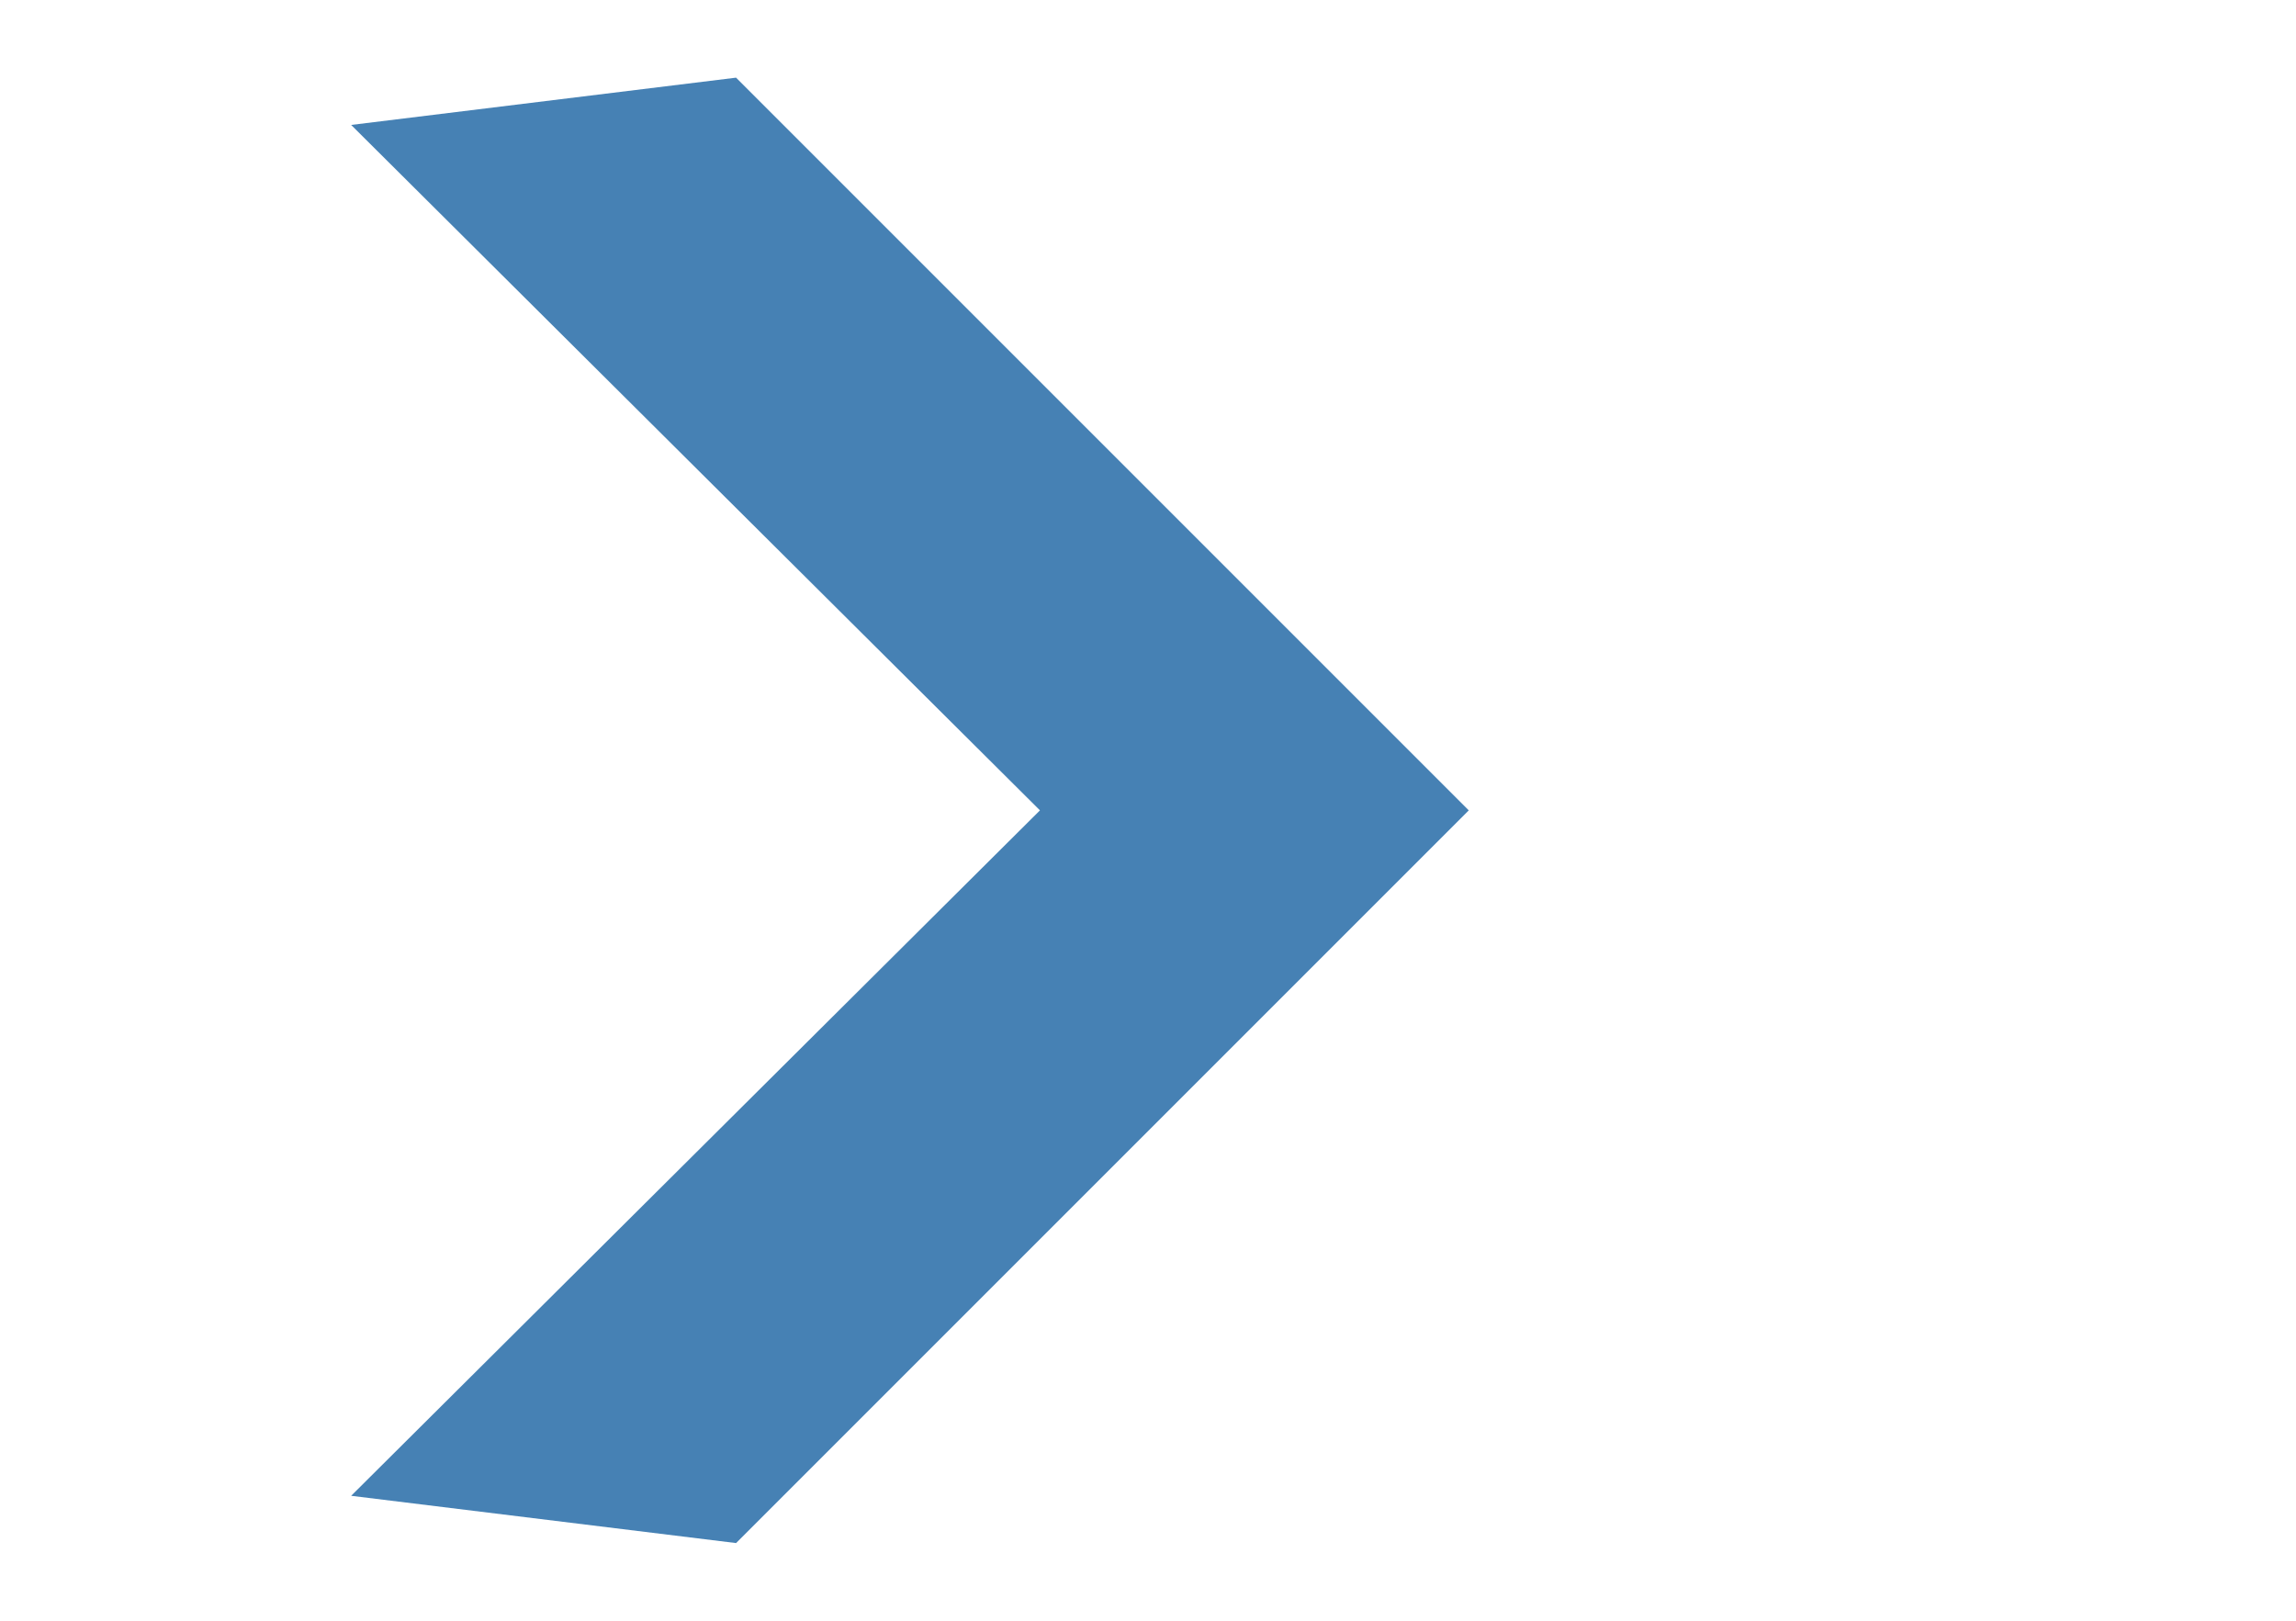
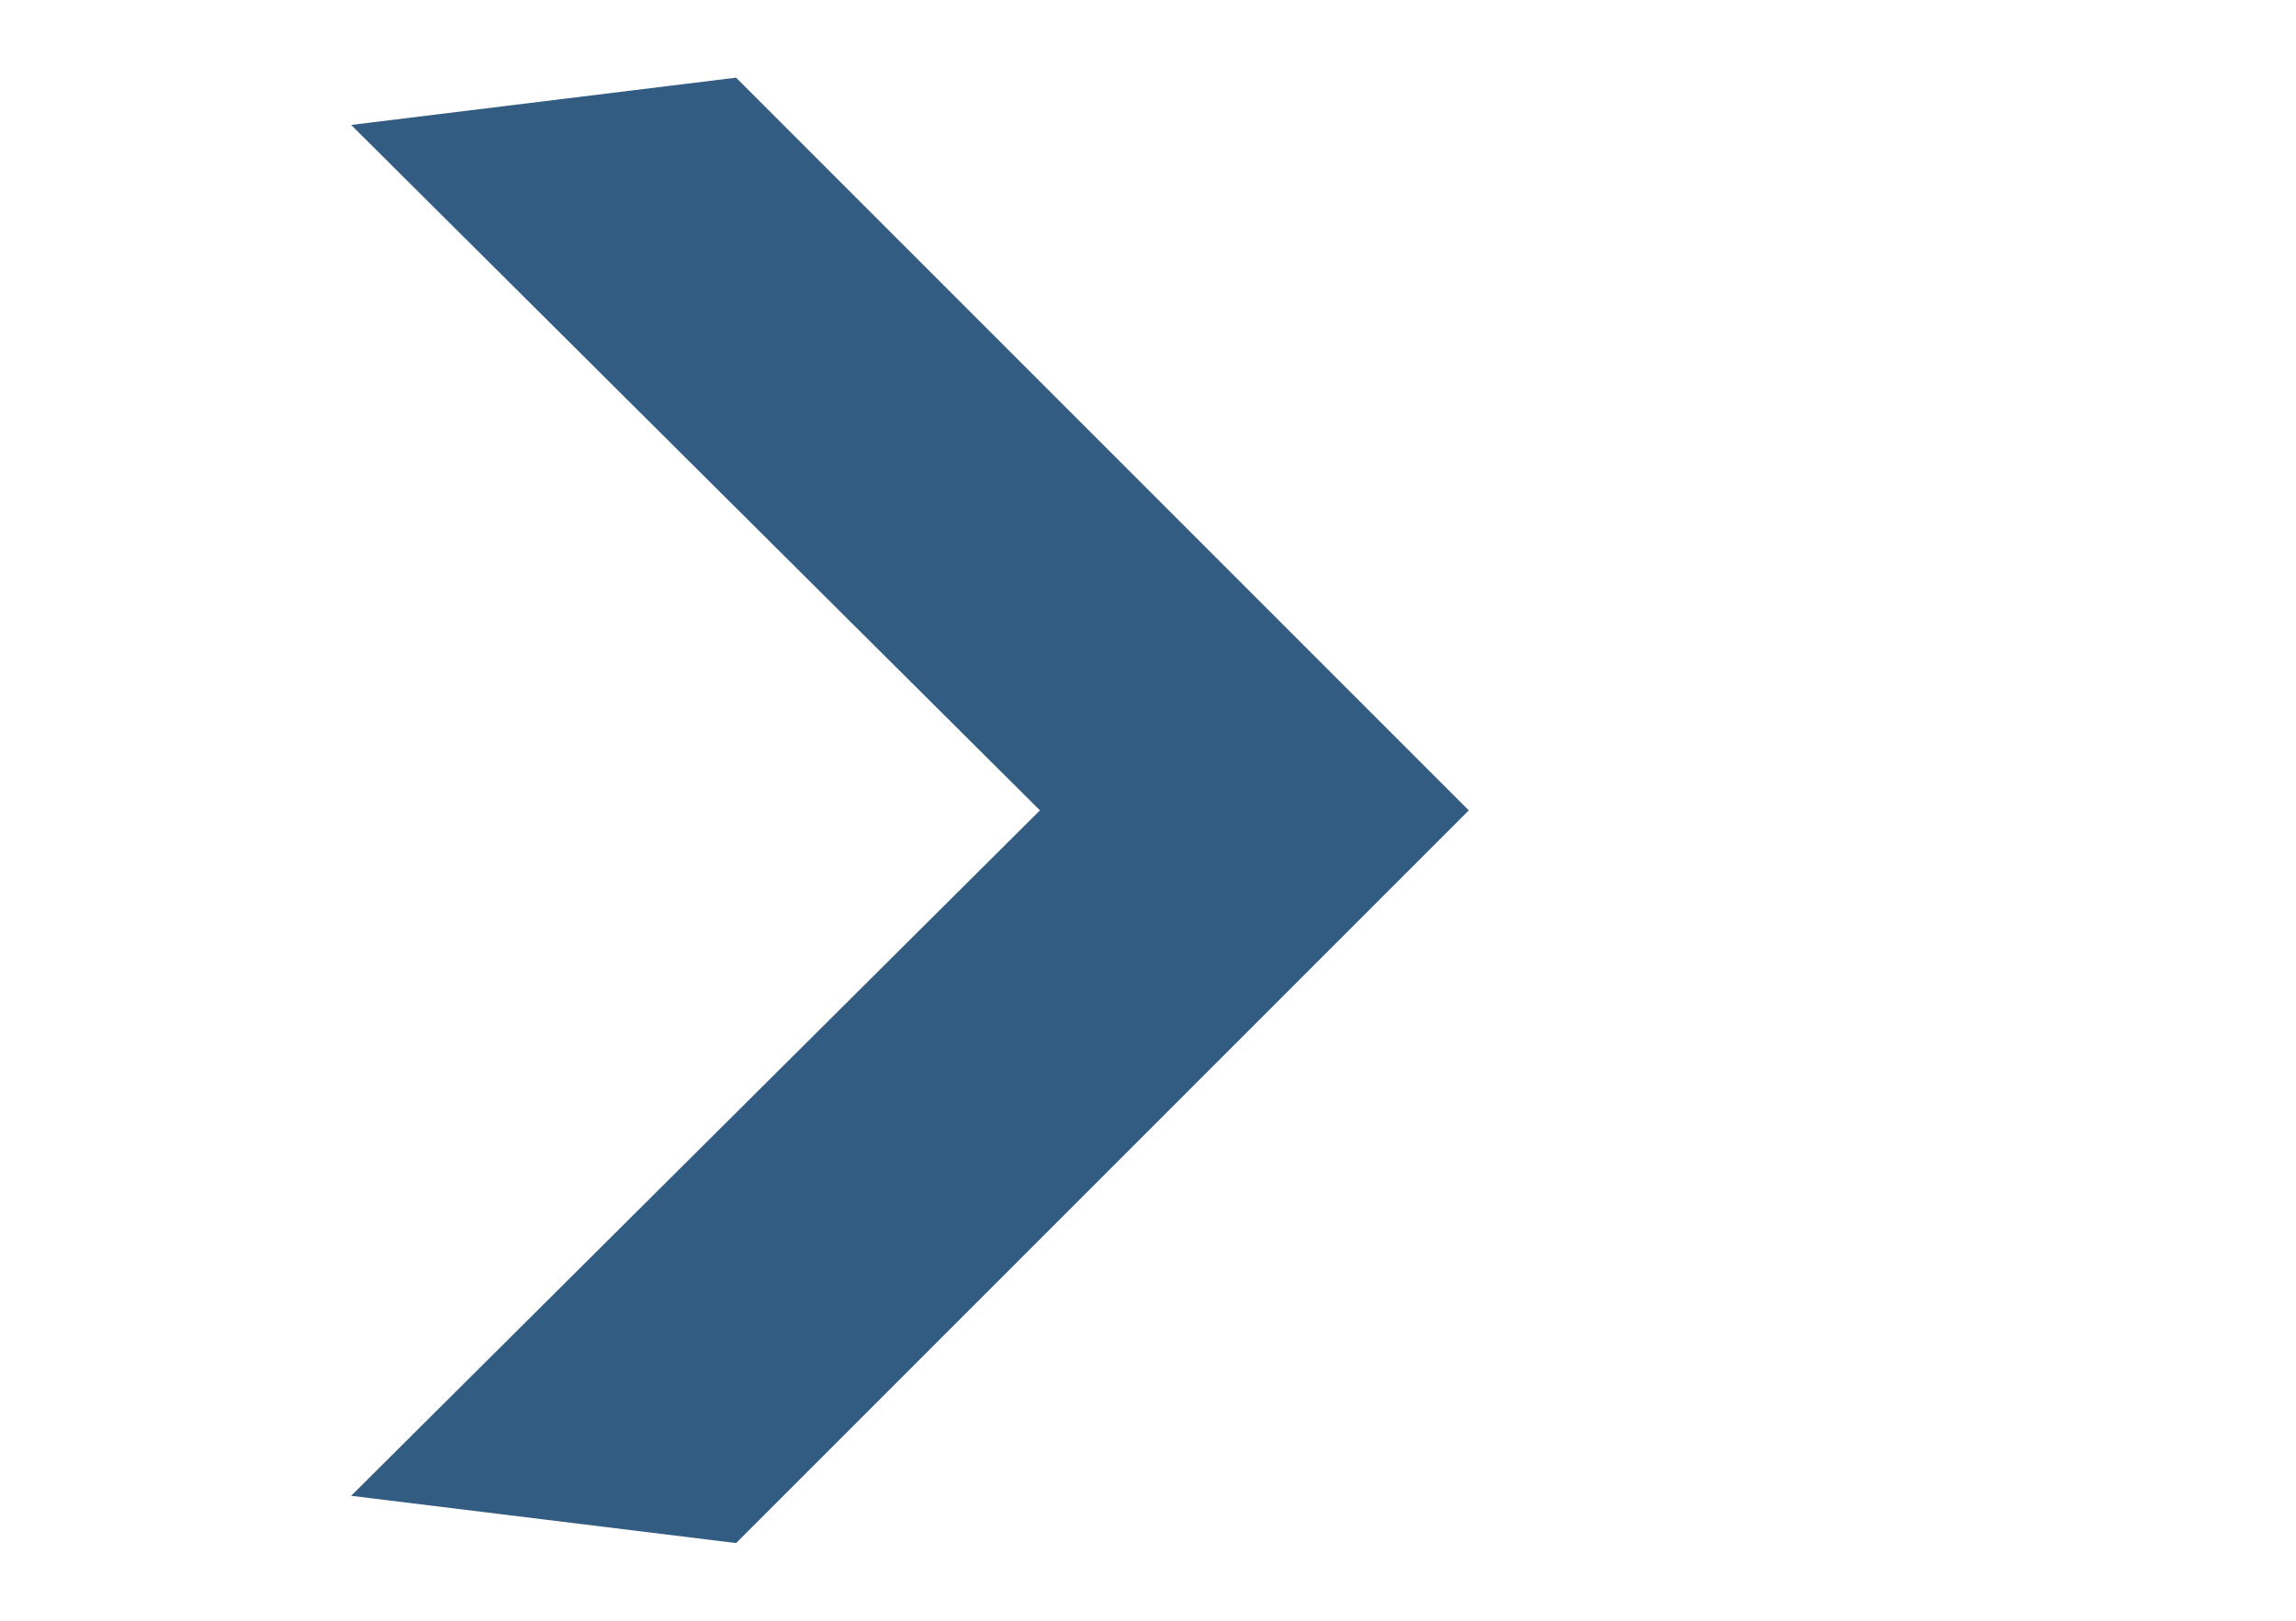
<svg xmlns="http://www.w3.org/2000/svg" width="68" height="48">
  <g>
    <rect fill="none" id="canvas_background" height="402" width="1082" y="-1" x="-1" />
  </g>
  <g>
-     <polygon fill="#4681b4" id="svg_2" points="21.8,45.7 10.4,44.3 30.8,24 10.4,3.7 21.8,2.3 43.5,24  " />
+     <polygon fill="#325C81" id="svg_2" points="21.8,45.7 10.4,44.3 30.8,24 10.4,3.7 21.8,2.3 43.5,24  " />
  </g>
</svg>
